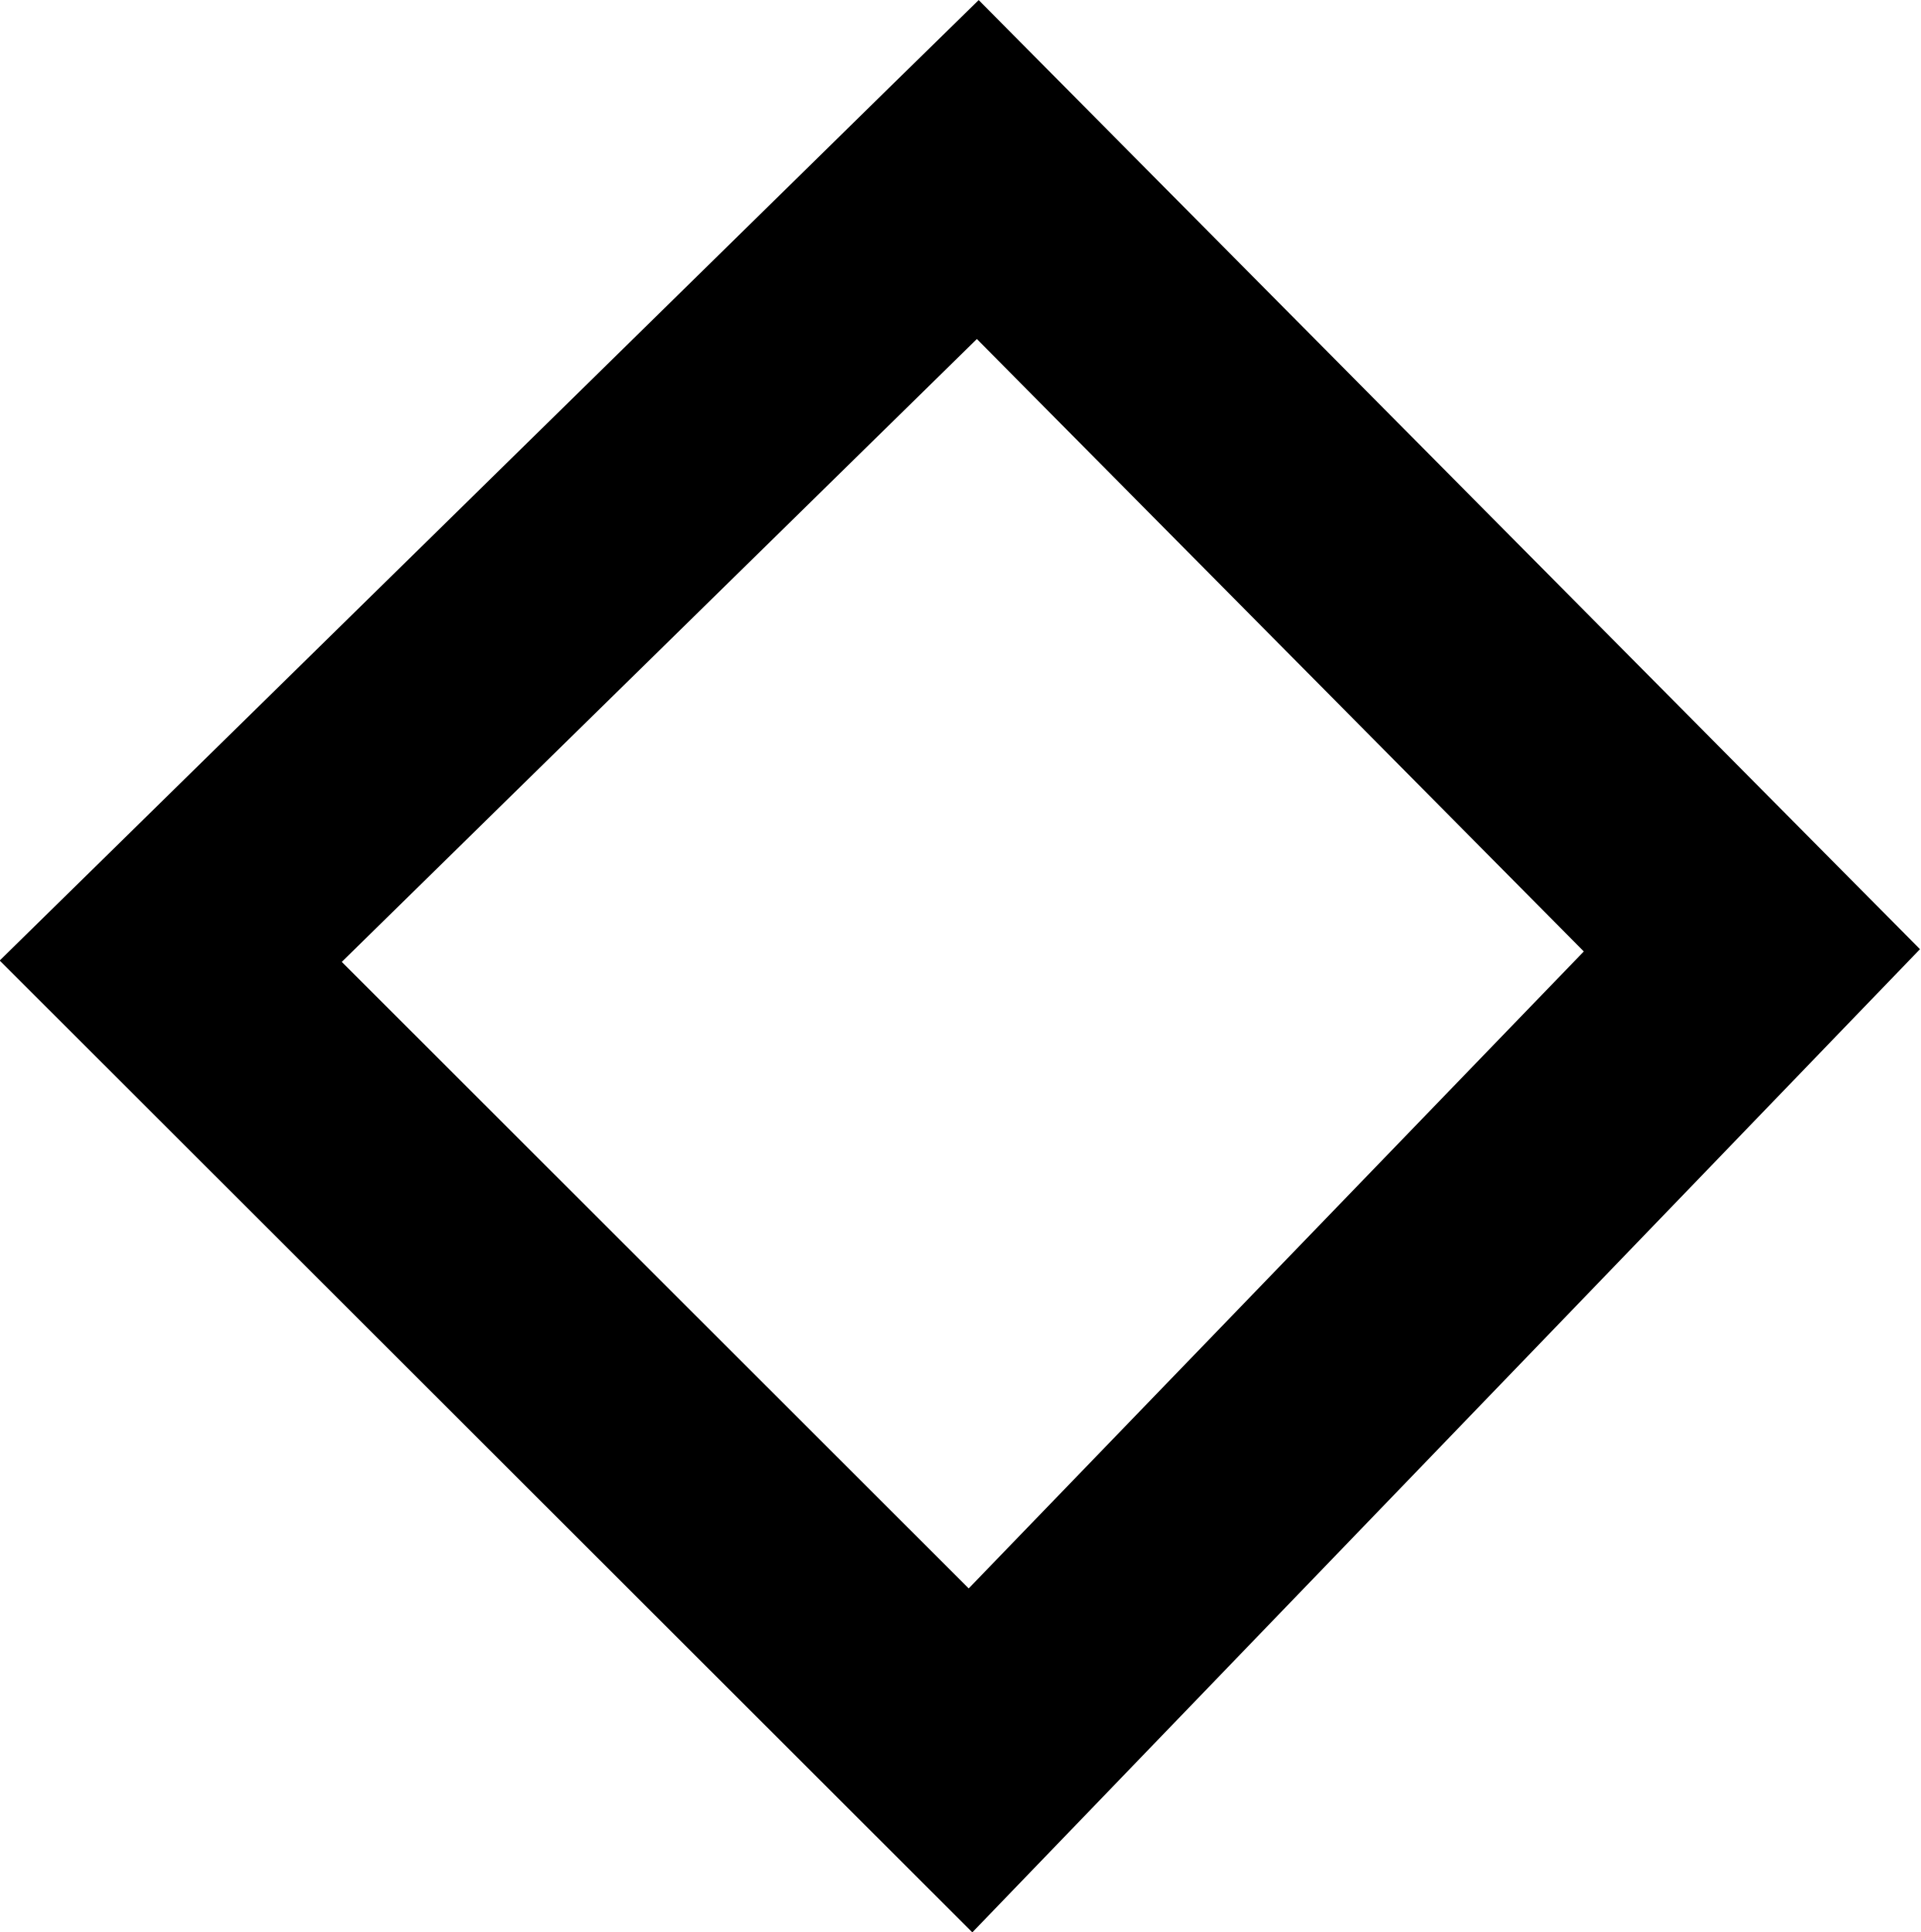
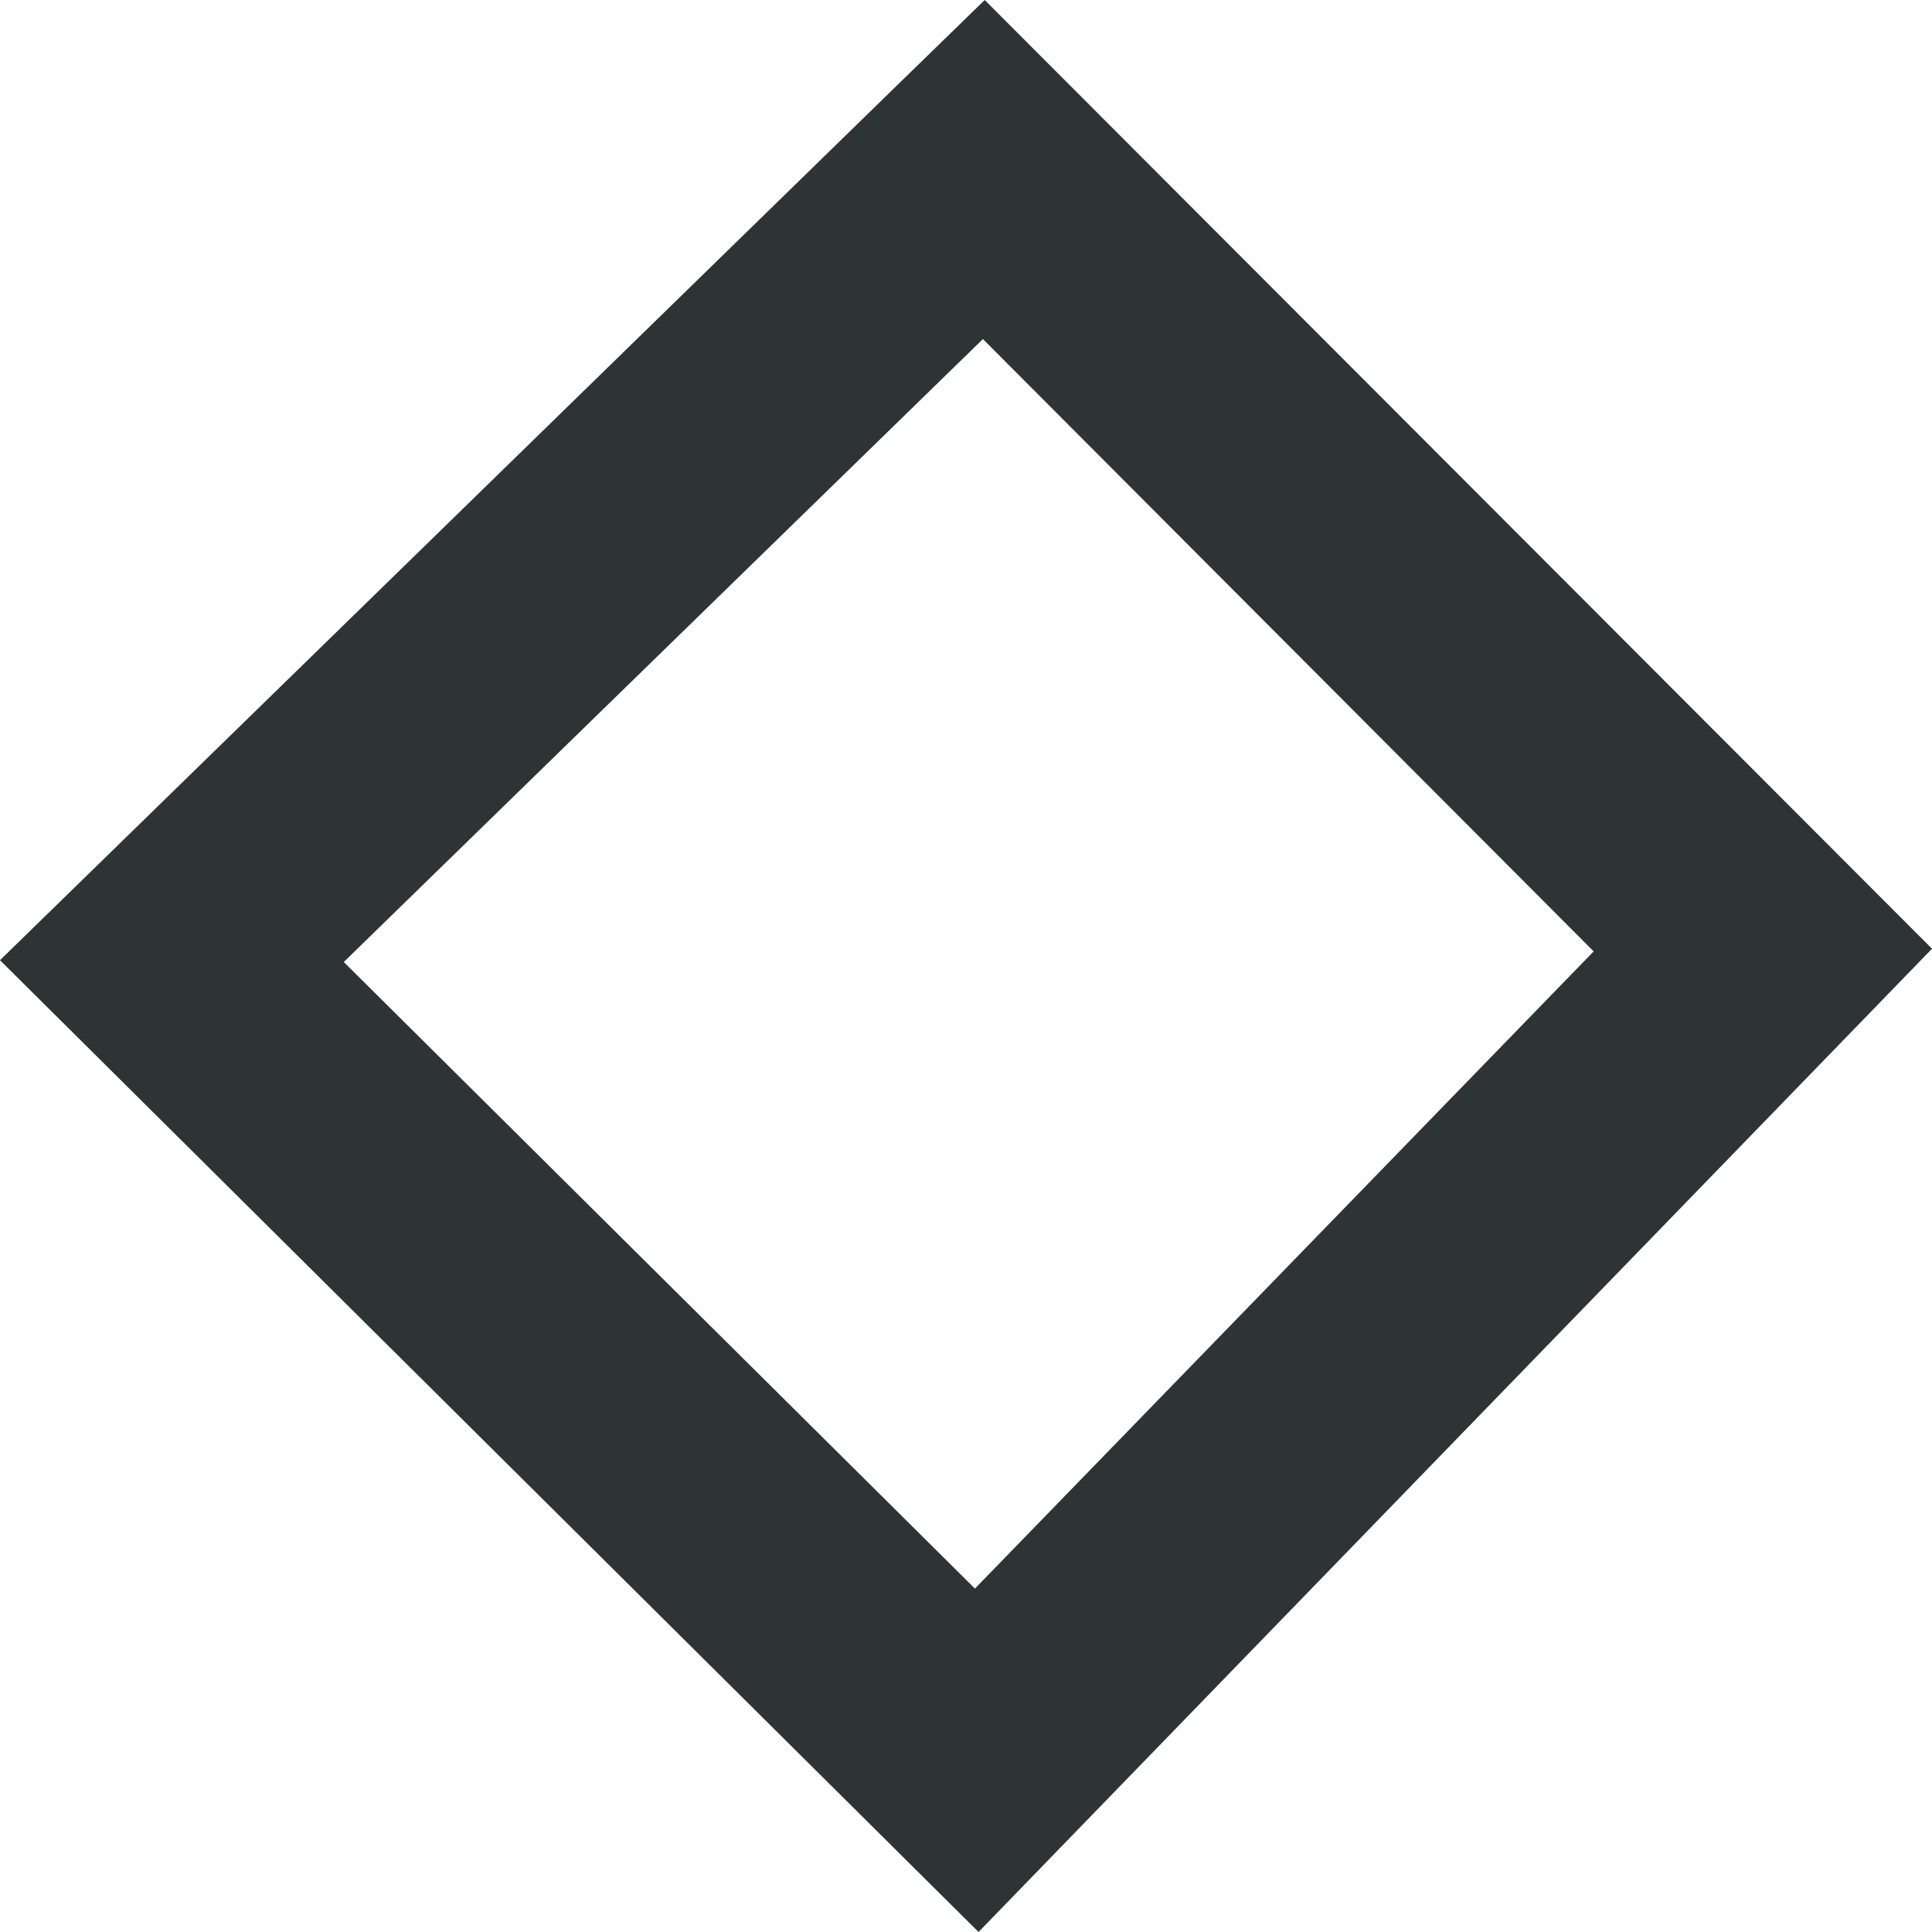
- <svg xmlns="http://www.w3.org/2000/svg" width="15.974" height="16.07" viewBox="0 0 4.227 4.252" version="1.1" id="svg4268">
-   <defs id="defs4262" />
-   <g id="choice-pseudostate" style="display:inline" transform="translate(-59.51367,-63.54102)">
-     <path style="color:#000000;fill:#000000;-inkscape-stroke:none" d="m 61.668,63.541 -0.188,0.184 -1.967,1.93 2.141,2.139 2.086,-2.164 z m -0.004,0.746 L 63,65.635 61.646,67.037 60.266,65.658 Z" id="path3231" />
+ <svg xmlns="http://www.w3.org/2000/svg" width="16px" height="16px" viewBox="0 0 16 16">
+   <g fill="#2e3436">
+     <path d="m 8.155,0 l -0.71,0.691 l -7.445,7.261 l 8.104,8.048 l 7.896,-8.143 z m -0.015,2.808 L 13.198,7.879 L 8.074,13.156 L 2.847,7.967 Z" fill="#2e3436" />
  </g>
</svg>
